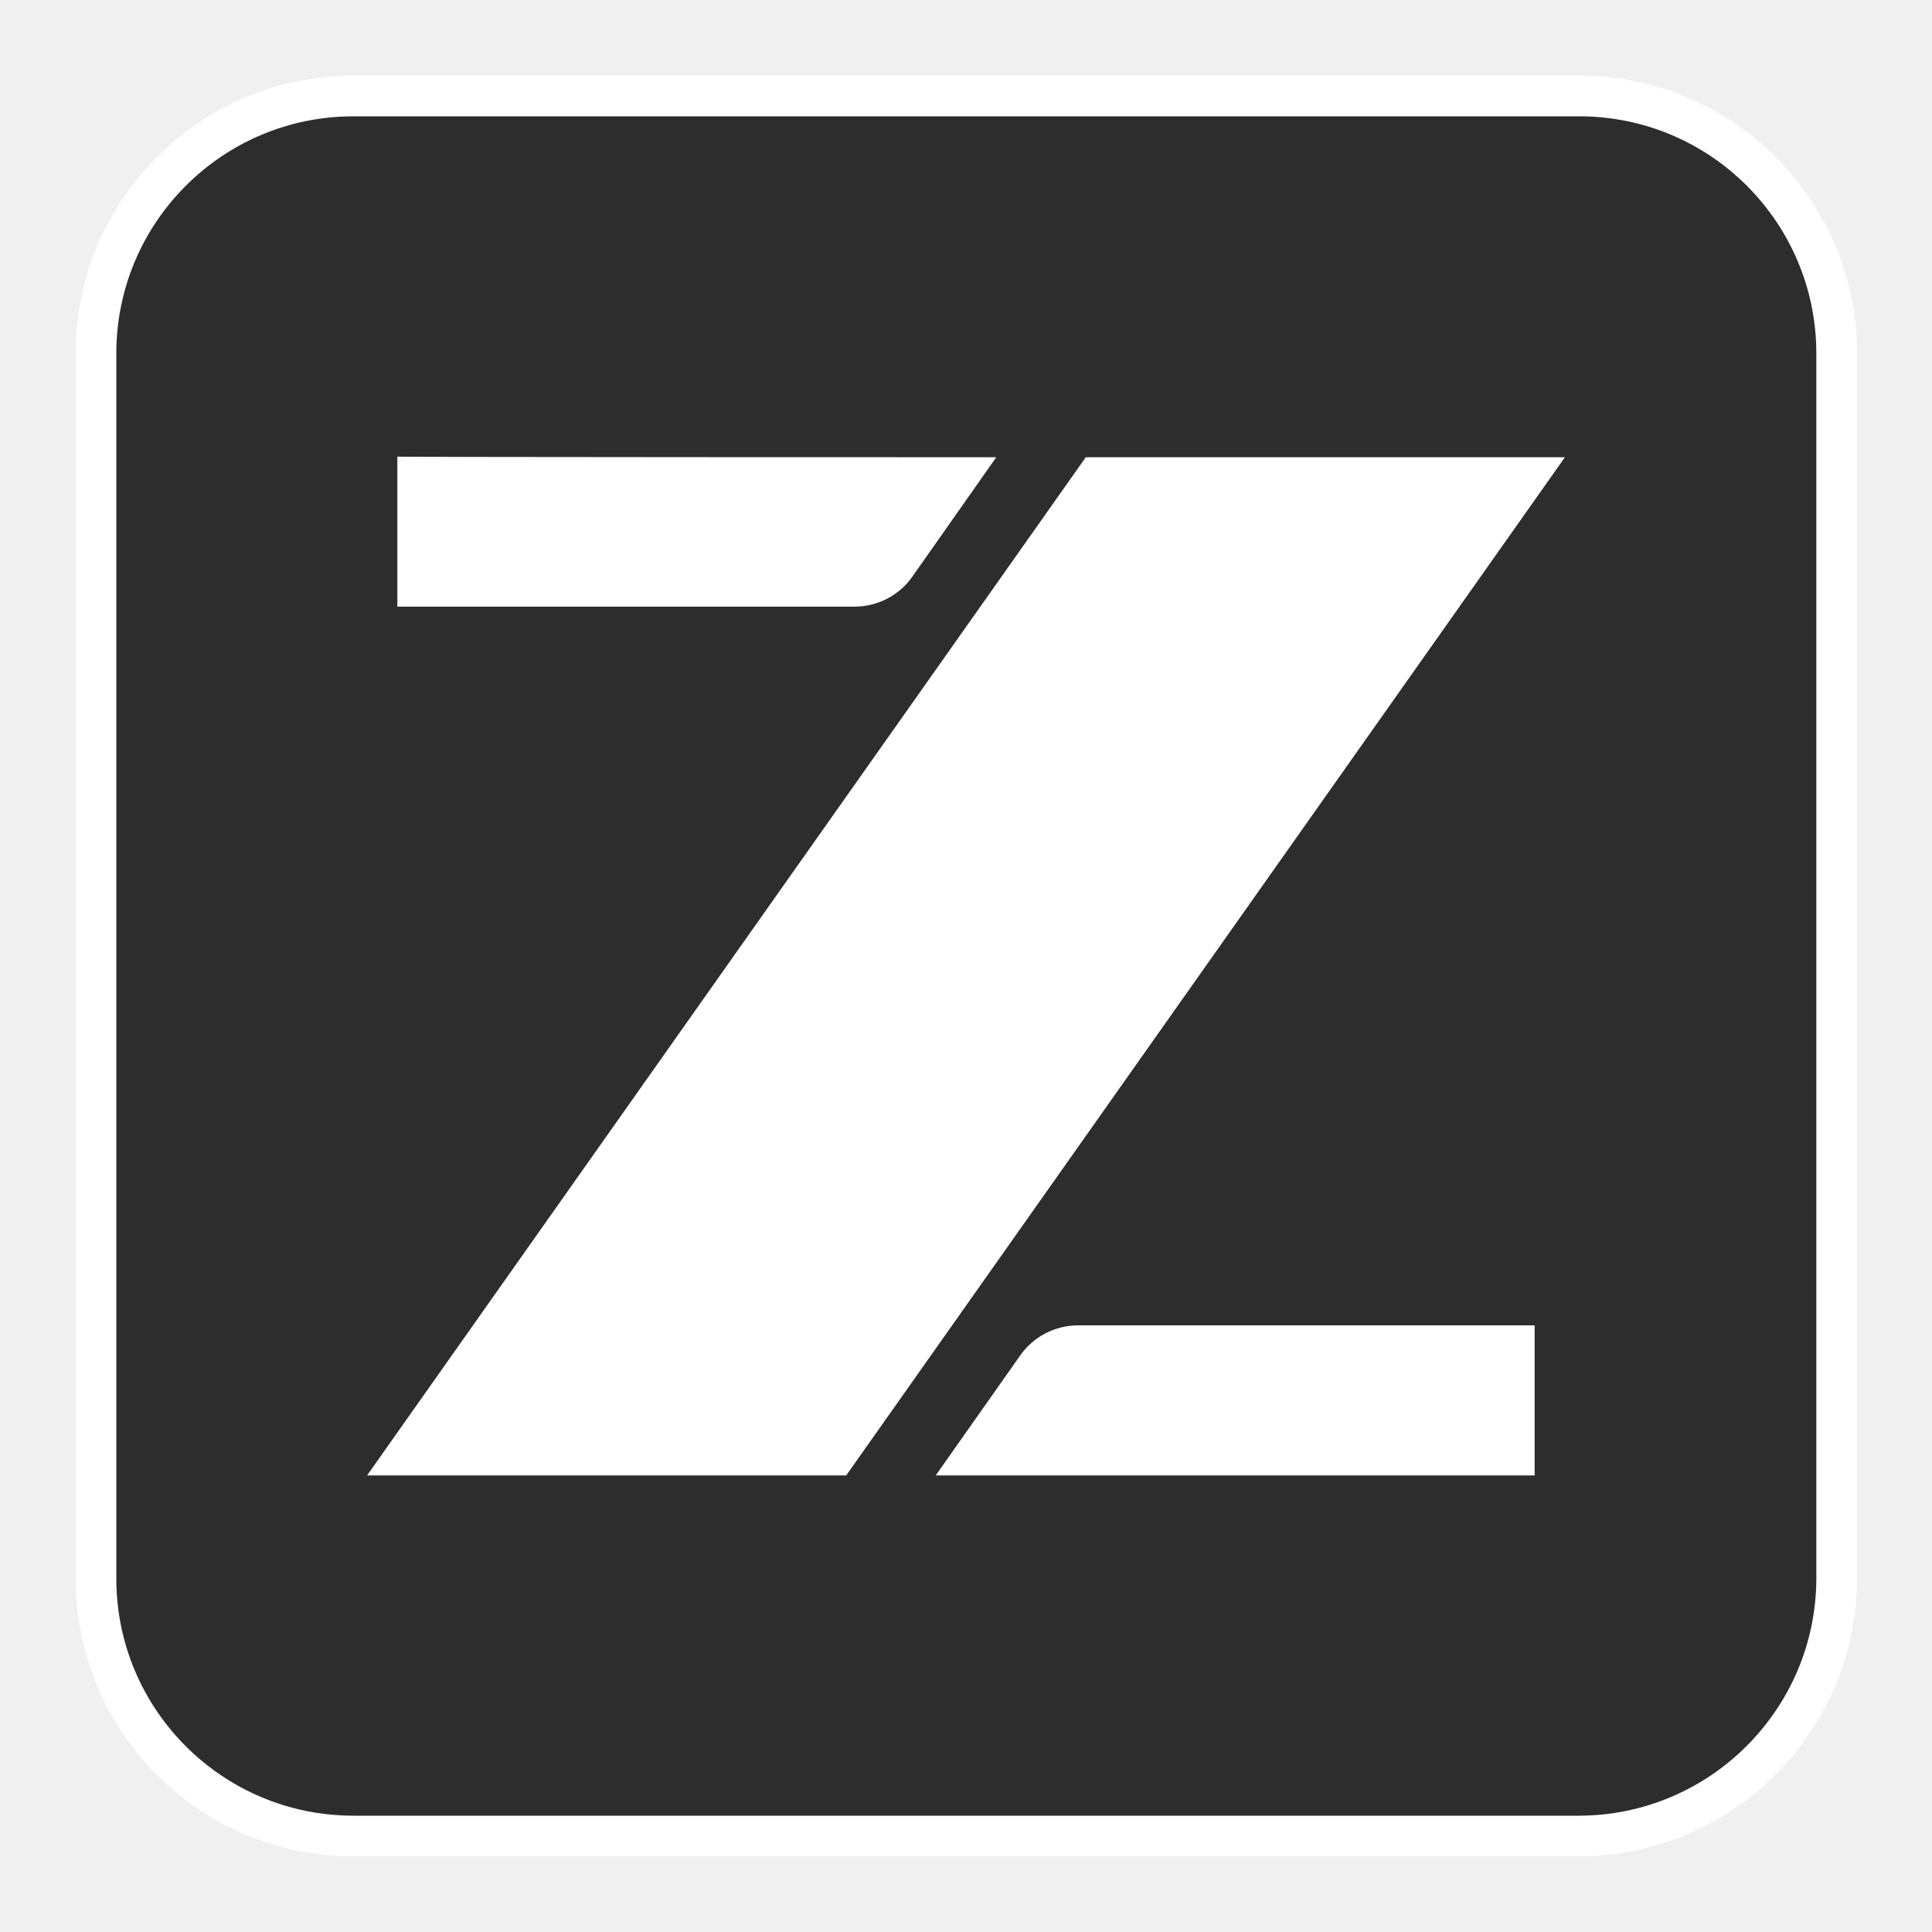
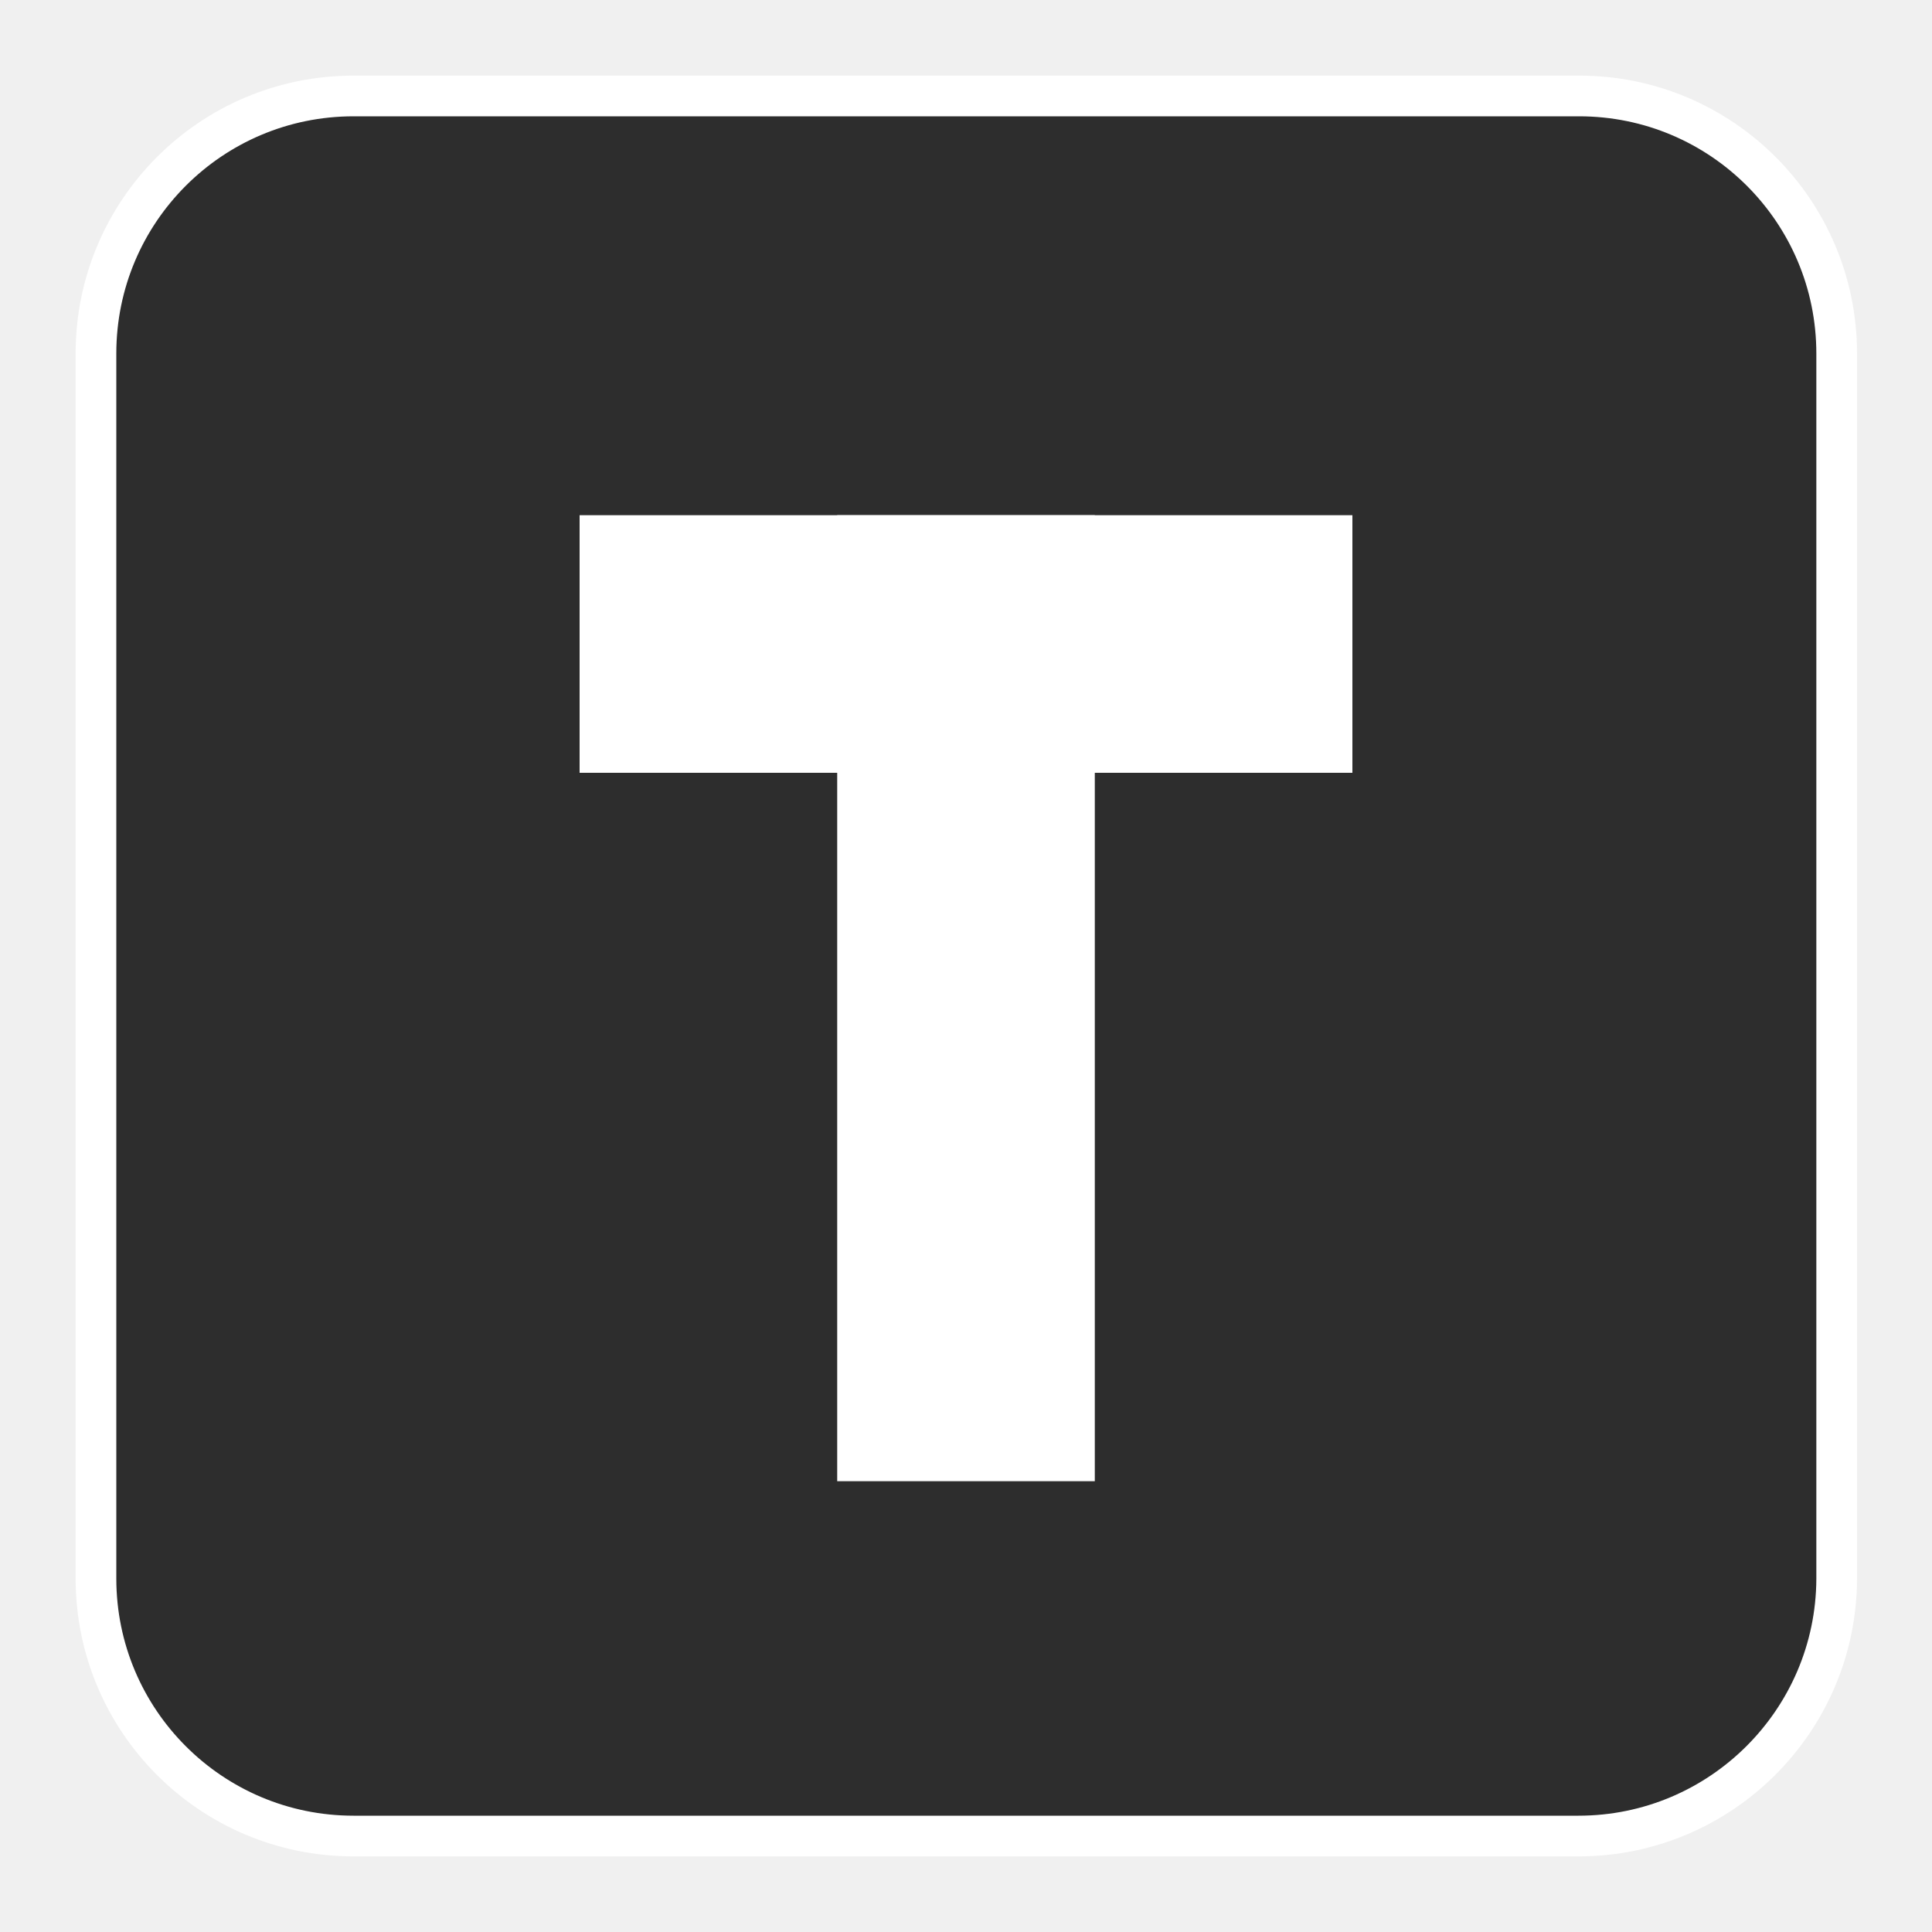
<svg xmlns="http://www.w3.org/2000/svg" version="1.1" x="0px" y="0px" viewBox="0 0 30 30" style="enable-background:new 0 0 30 30;" xml:space="preserve">
  <defs>
    <style type="text/css">
    .st194{fill:#2D2D2D;stroke:#FFFFFF;stroke-width:0.632;stroke-miterlimit:10;}
    .st23{fill:#FFFFFF;}

-     .z-breathe {
+     .t-breathe {
      animation: breathe 2.5s ease-in-out infinite;
    }

    @keyframes breathe {
      0%, 100% { opacity: 0.7; }
      50% { opacity: 1; }
    }
  </style>
  </defs>
  <g>
    <path class="st194" d="M24.51,28.51H5.49c-2.21,0-4-1.79-4-4V5.49c0-2.21,1.79-4,4-4h19.03c2.21,0,4,1.79,4,4v19.03     C28.51,26.72,26.72,28.51,24.51,28.51z" />
-     <g class="z-breathe">
-       <path class="st23" d="M15.47,7.1l-1.3,1.85c-0.2,0.29-0.54,0.47-0.9,0.47h-7.1V7.09C6.16,7.1,15.47,7.1,15.47,7.1z" />
-       <polygon class="st23" points="24.3,7.1 13.14,22.91 5.7,22.91 16.86,7.1" />
-       <path class="st23" d="M14.53,22.91l1.31-1.86c0.2-0.29,0.54-0.47,0.9-0.47h7.09v2.33H14.53z" />
+     <g class="t-breathe">
+       <rect class="st23" x="13" y="8" width="4" height="15" />
+       <rect class="st23" x="9" y="8" width="12" height="4" />
    </g>
  </g>
</svg>
